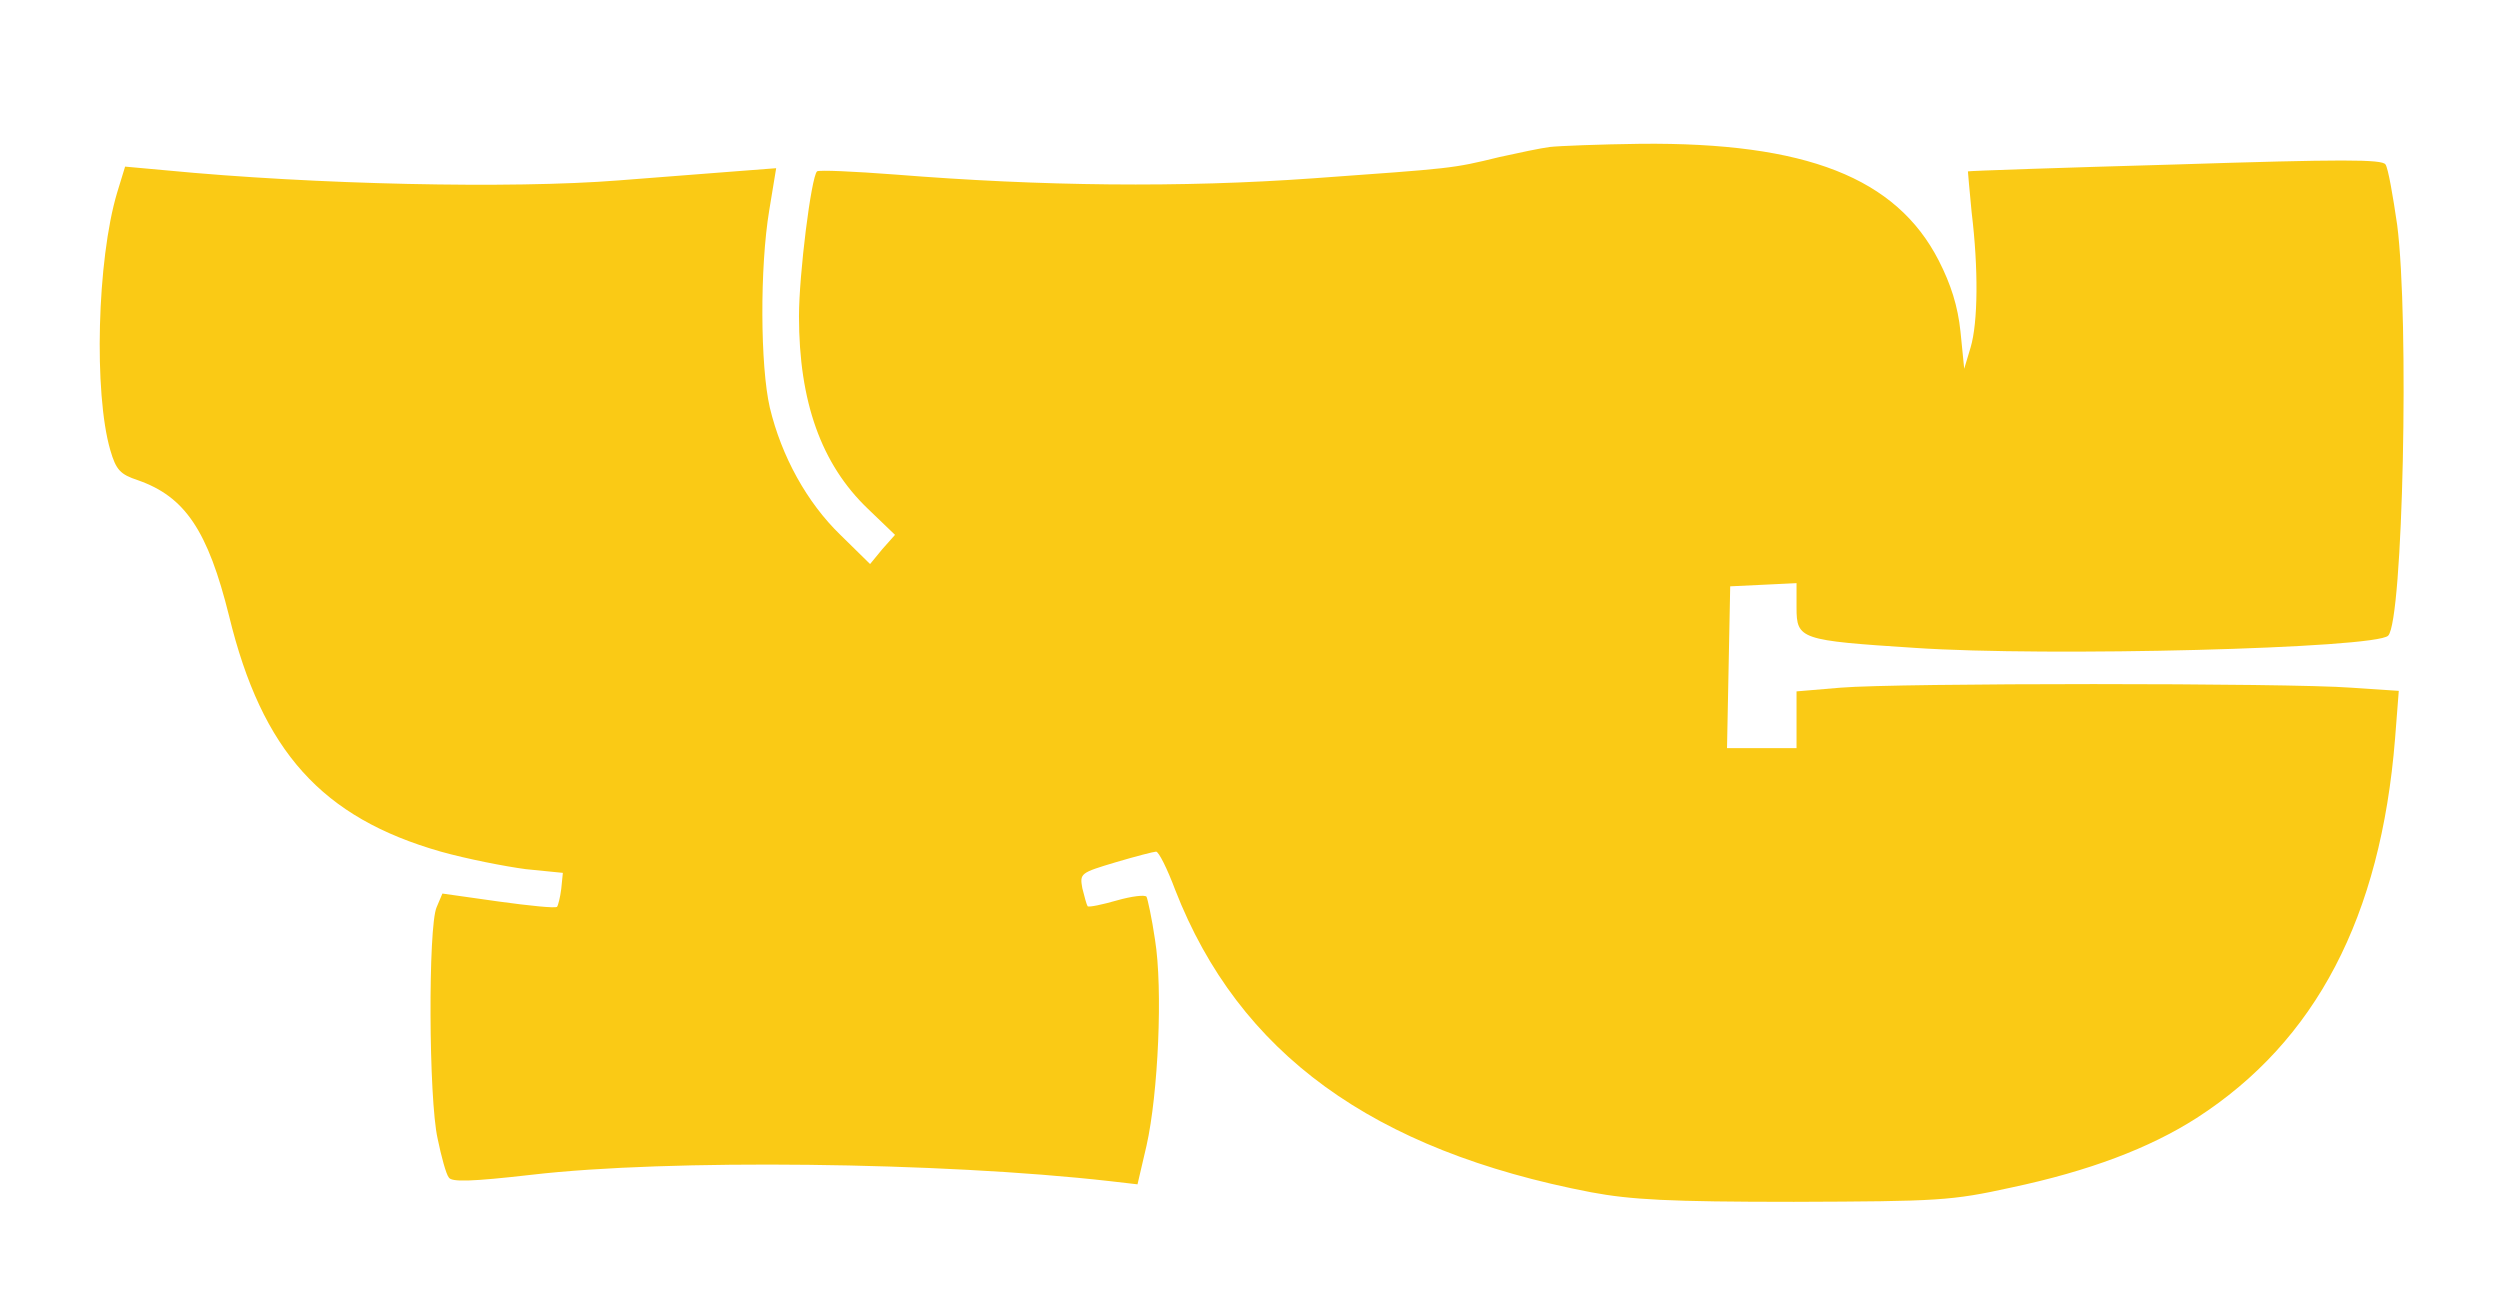
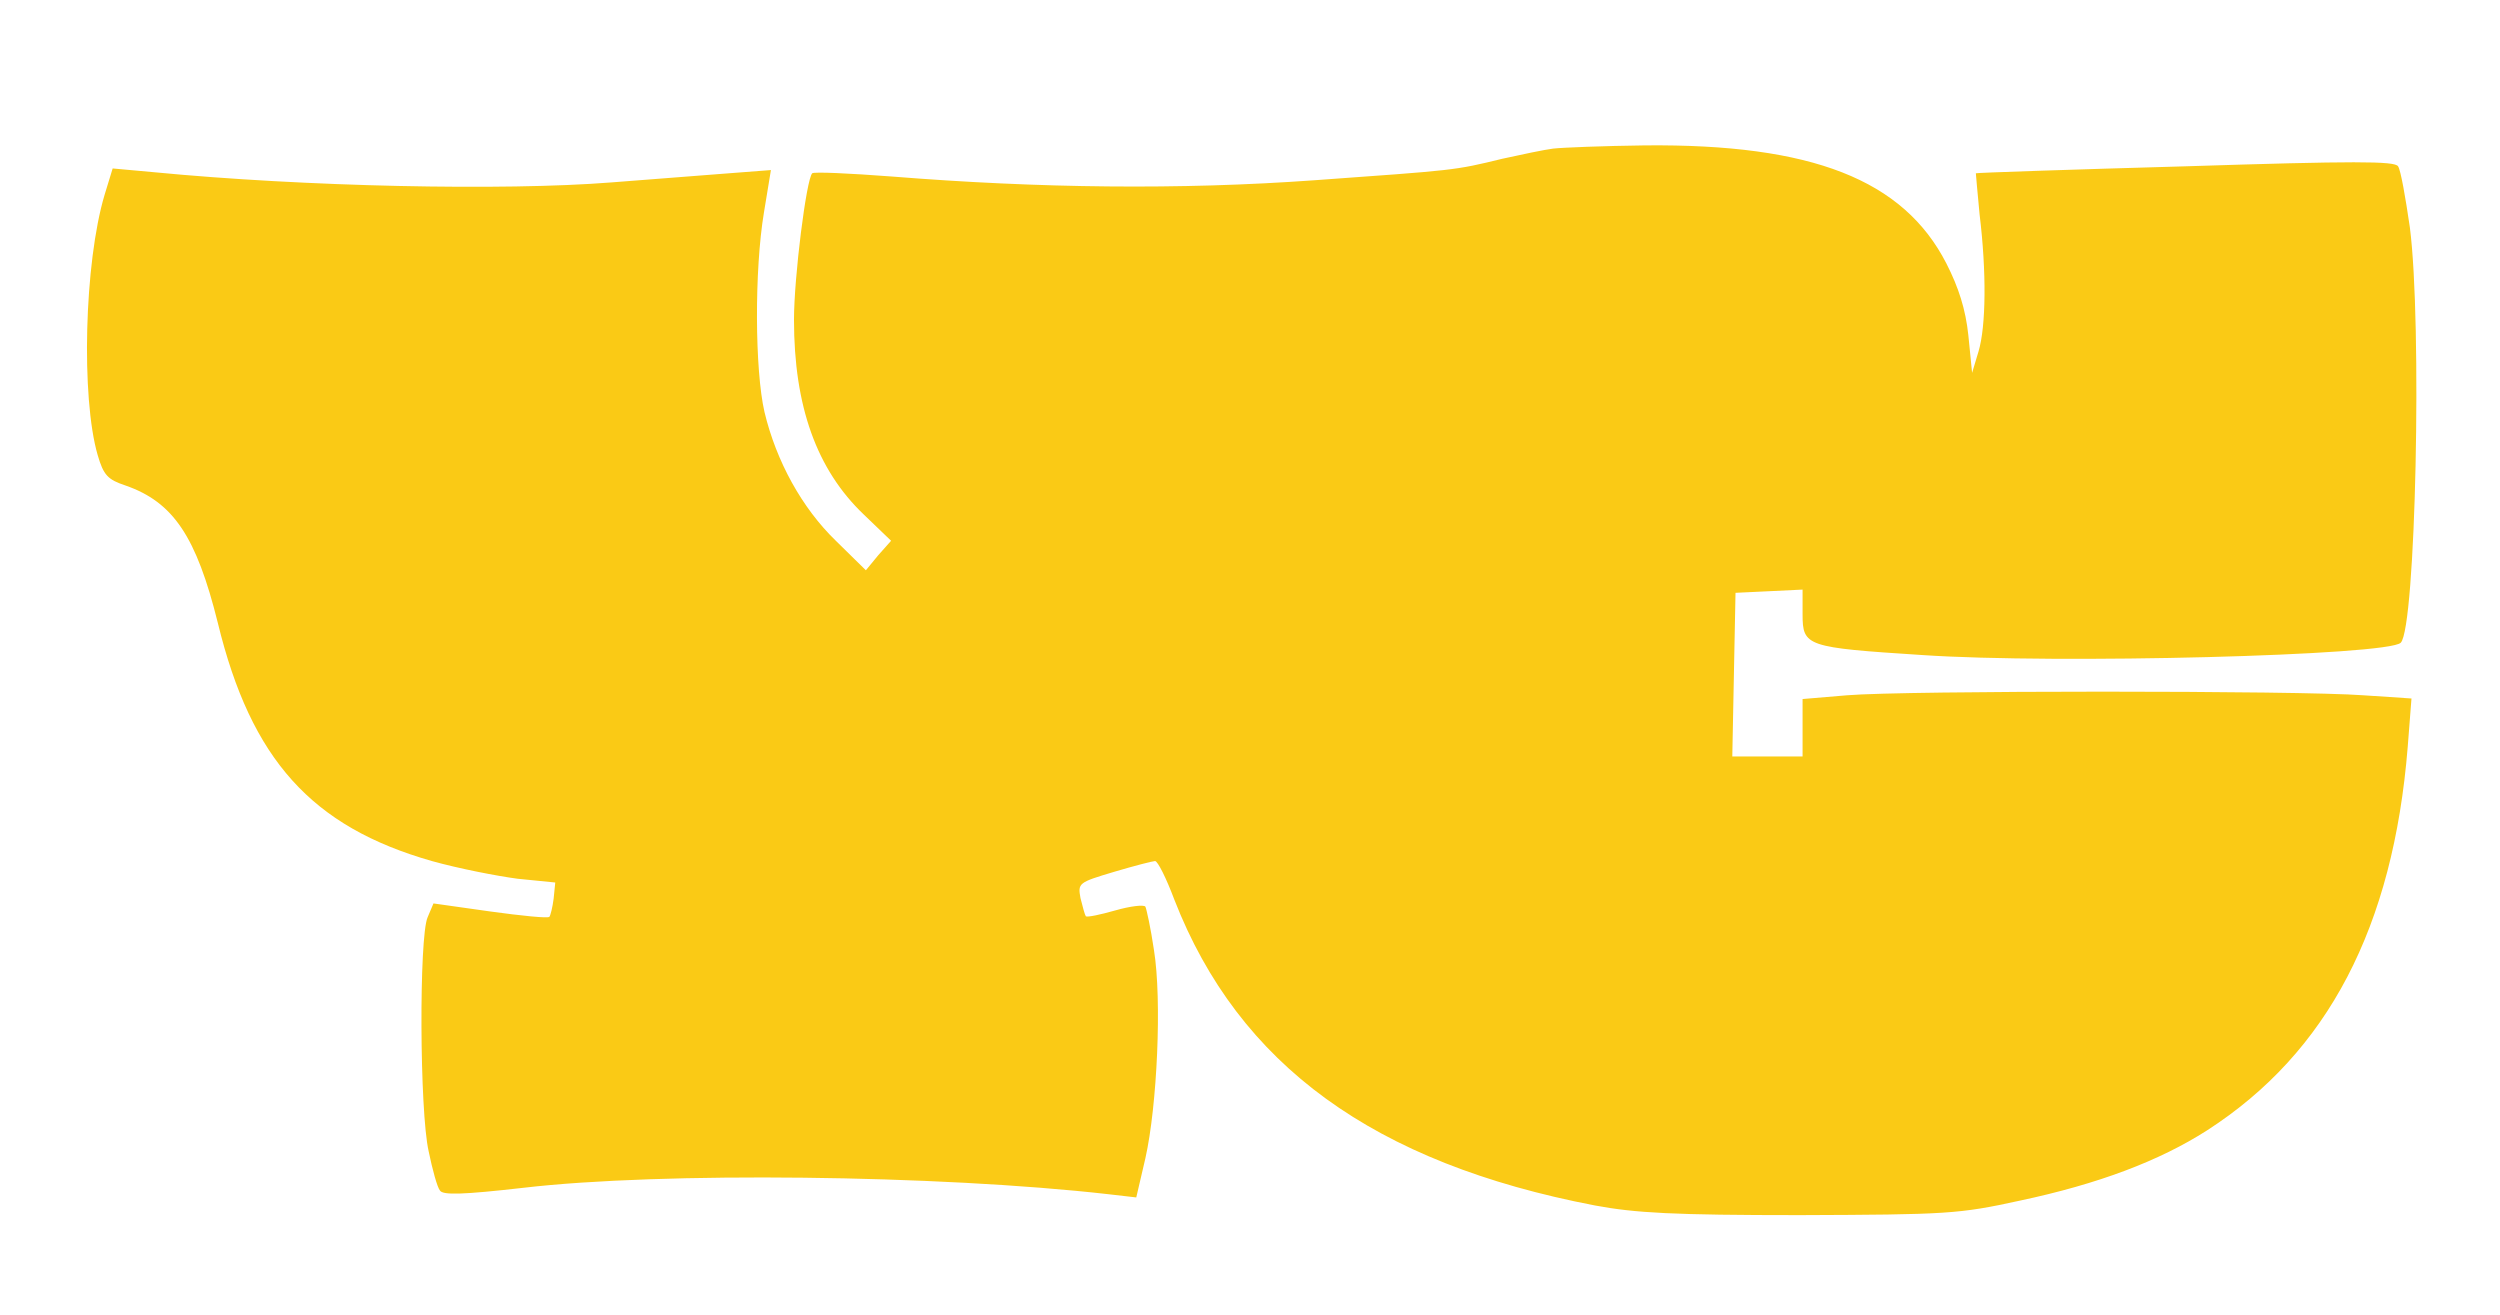
- <svg xmlns="http://www.w3.org/2000/svg" version="1.0" width="100pt" height="52pt" viewBox="0 0 466 245" preserveAspectRatio="xMidYMid meet">
+ <svg xmlns="http://www.w3.org/2000/svg" version="1.0" width="" height="" viewBox="0 0 466 245" preserveAspectRatio="xMidYMid meet">
  <g transform="translate(0,245) scale(0.1,-0.1)" fill="#faca15" stroke="none">
    <path d="M2895 2173 c-16 -2 -59 -11 -95 -19 -90 -22 -87 -21 -350 -40 -250     -18 -513 -15 -788 7 -79 6 -145 9 -148 6 -11 -11 -34 -194 -34 -273 0 -161 42     -279 130 -363 l51 -49 -24 -27 -23 -28 -56 55 c-63 61 -111 148 -133 240 -18     78 -19 264 -1 372 l13 79 -91 -7 c-50 -4 -143 -11 -206 -16 -201 -16 -574 -8     -853 19 l-77 7 -15 -49 c-38 -127 -44 -378 -13 -485 11 -38 19 -46 52 -57 89     -31 132 -95 172 -256 62 -255 175 -380 399 -444 50 -14 122 -28 160 -33 l70     -7 -3 -30 c-2 -16 -6 -32 -8 -34 -3 -3 -52 2 -110 10 l-106 15 -11 -26 c-16     -37 -15 -361 2 -436 7 -34 16 -67 21 -73 5 -9 42 -8 156 5 257 30 773 24 1090     -12 l52 -6 17 73 c22 98 31 295 16 388 -6 41 -14 77 -16 81 -3 4 -28 1 -56 -7     -28 -8 -52 -13 -55 -11 -2 3 -6 18 -10 34 -5 28 -4 29 63 49 37 11 72 20 76     20 5 0 21 -32 36 -72 120 -308 372 -491 784 -570 75 -14 146 -18 382 -18 274     1 296 2 410 27 146 31 260 74 349 131 225 145 347 379 374 715 l7 90 -90 6     c-118 9 -855 9 -962 0 l-83 -7 0 -53 0 -54 -65 0 -66 0 3 153 3 152 63 3 62 3     0 -46 c0 -60 7 -62 223 -76 250 -17 869 -1 892 23 28 28 40 595 17 774 -8 55     -17 107 -22 114 -6 10 -82 10 -396 0 -214 -6 -390 -12 -391 -13 0 -1 3 -36 7     -77 13 -107 12 -208 -2 -255 l-12 -40 -7 70 c-5 48 -18 89 -41 134 -80 156     -250 223 -562 220 -77 -1 -154 -4 -171 -6z" />
  </g>
</svg>
